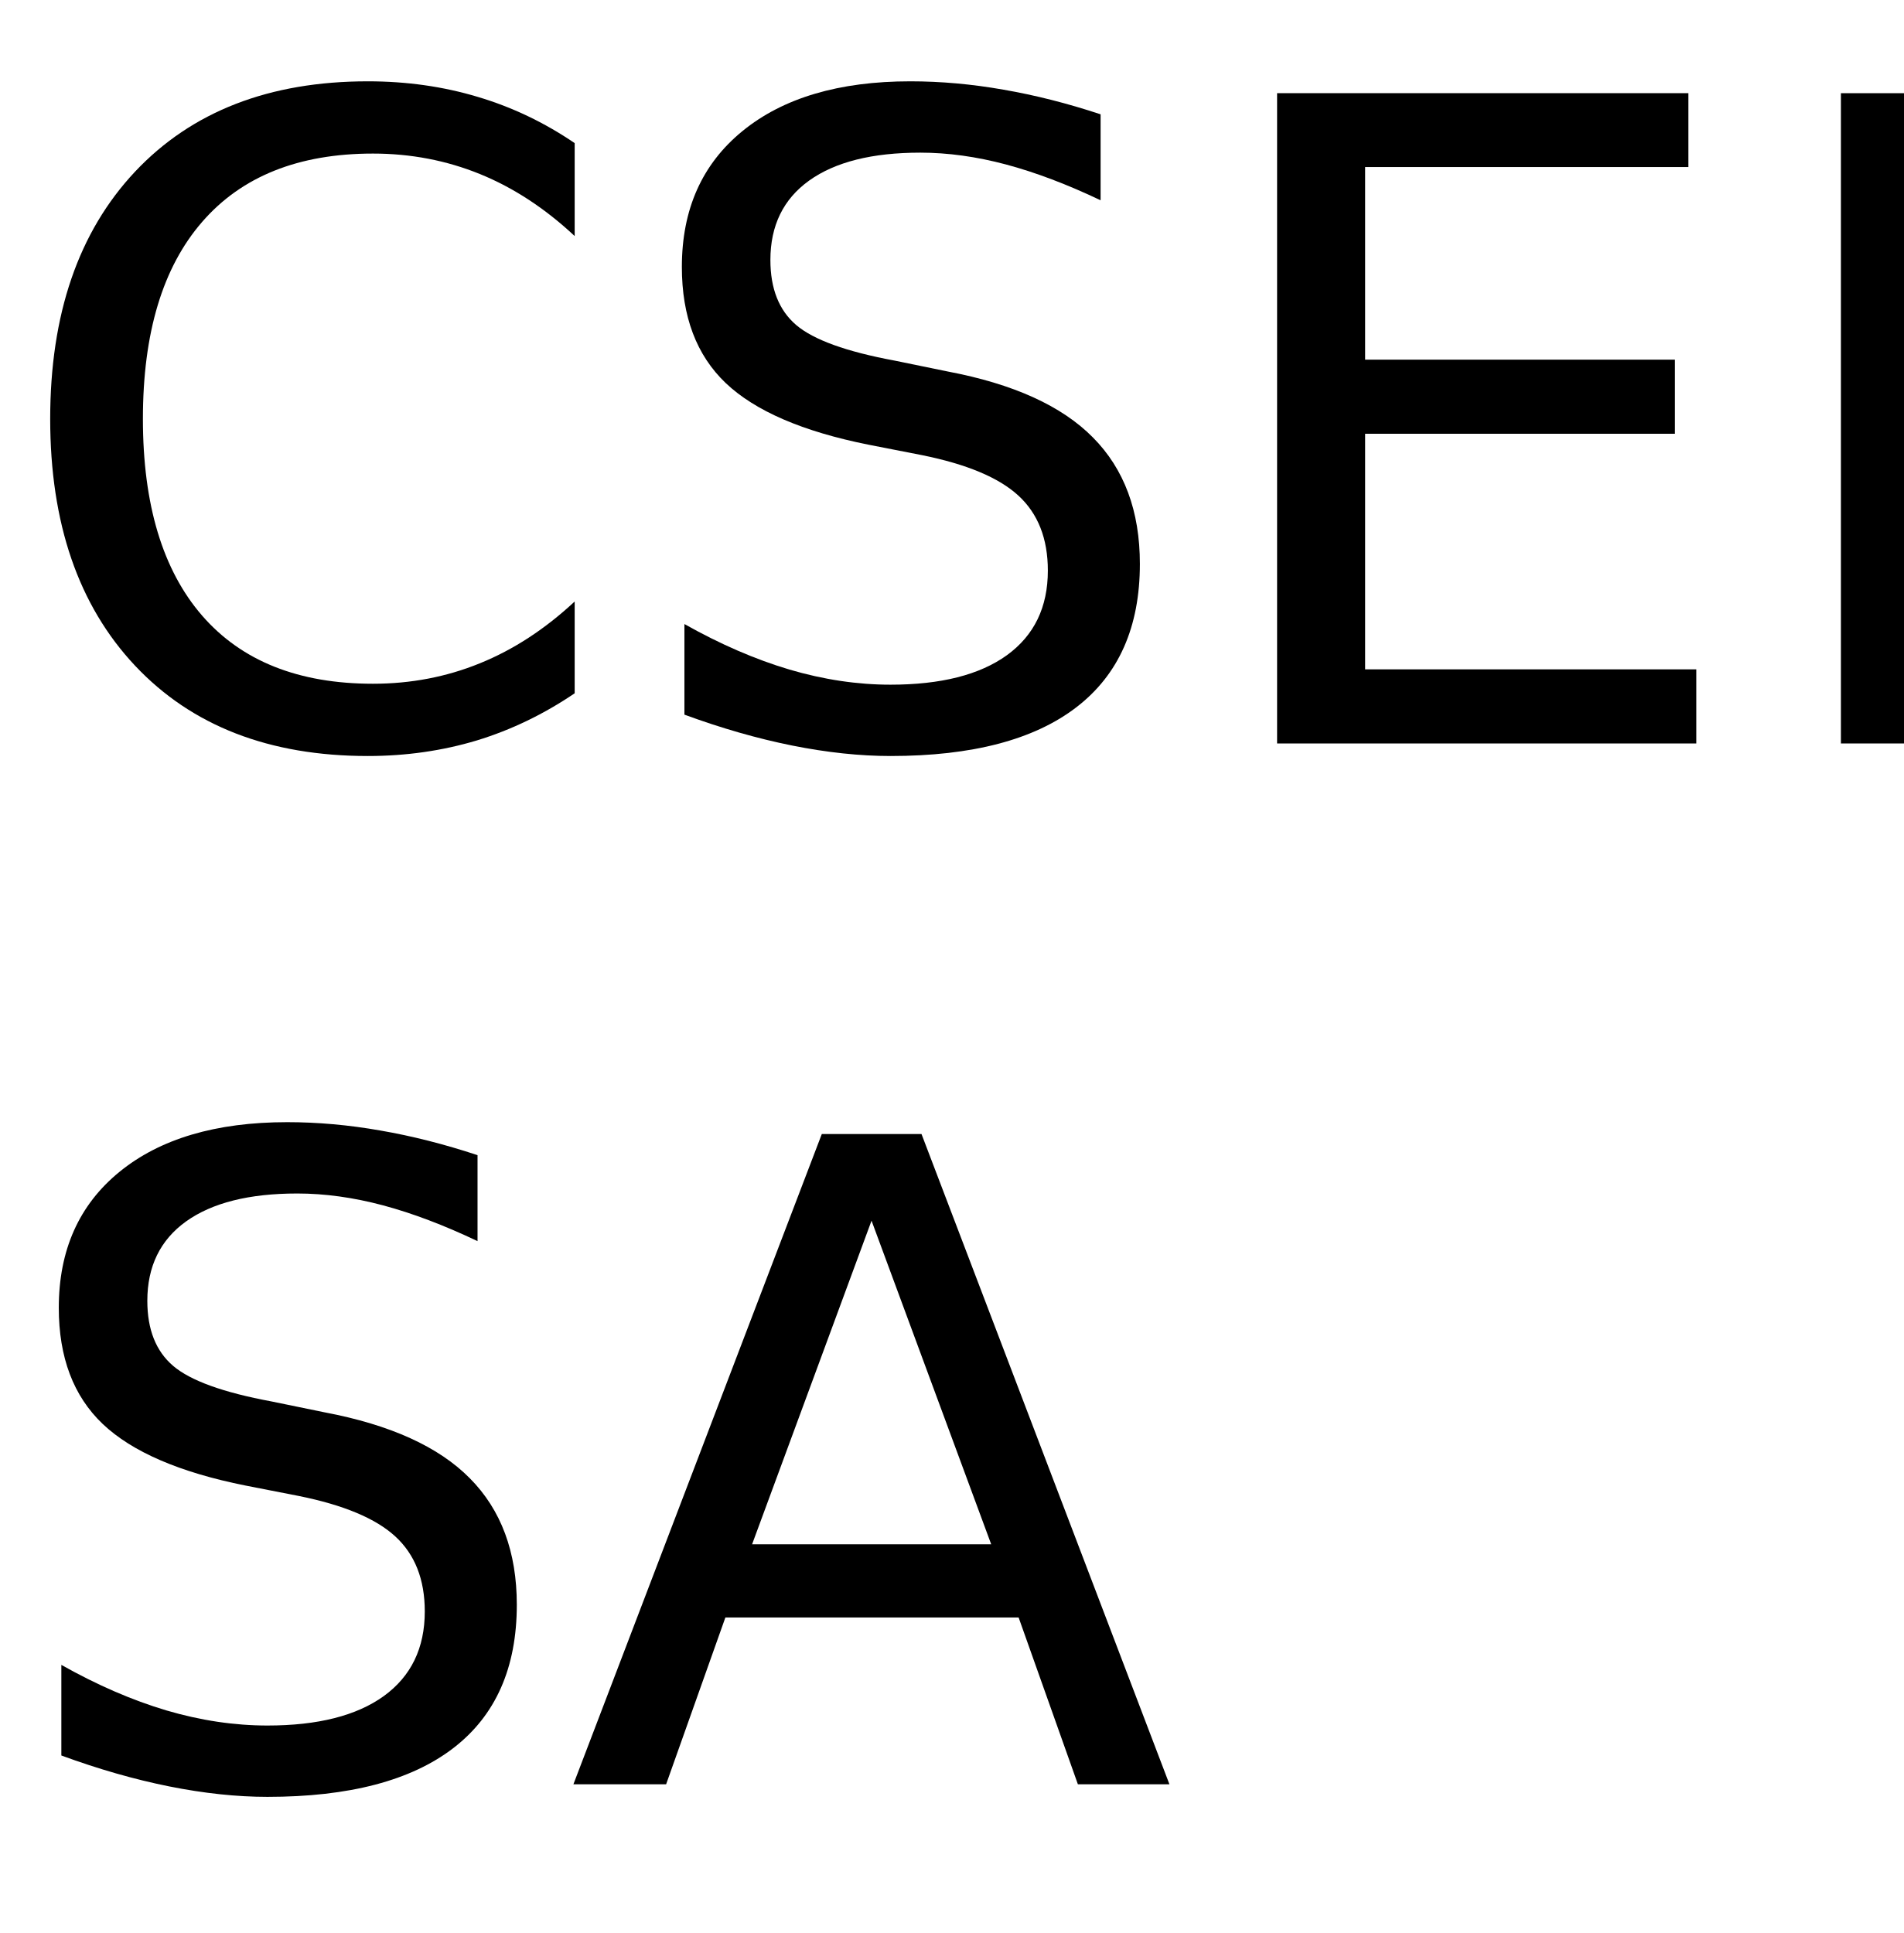
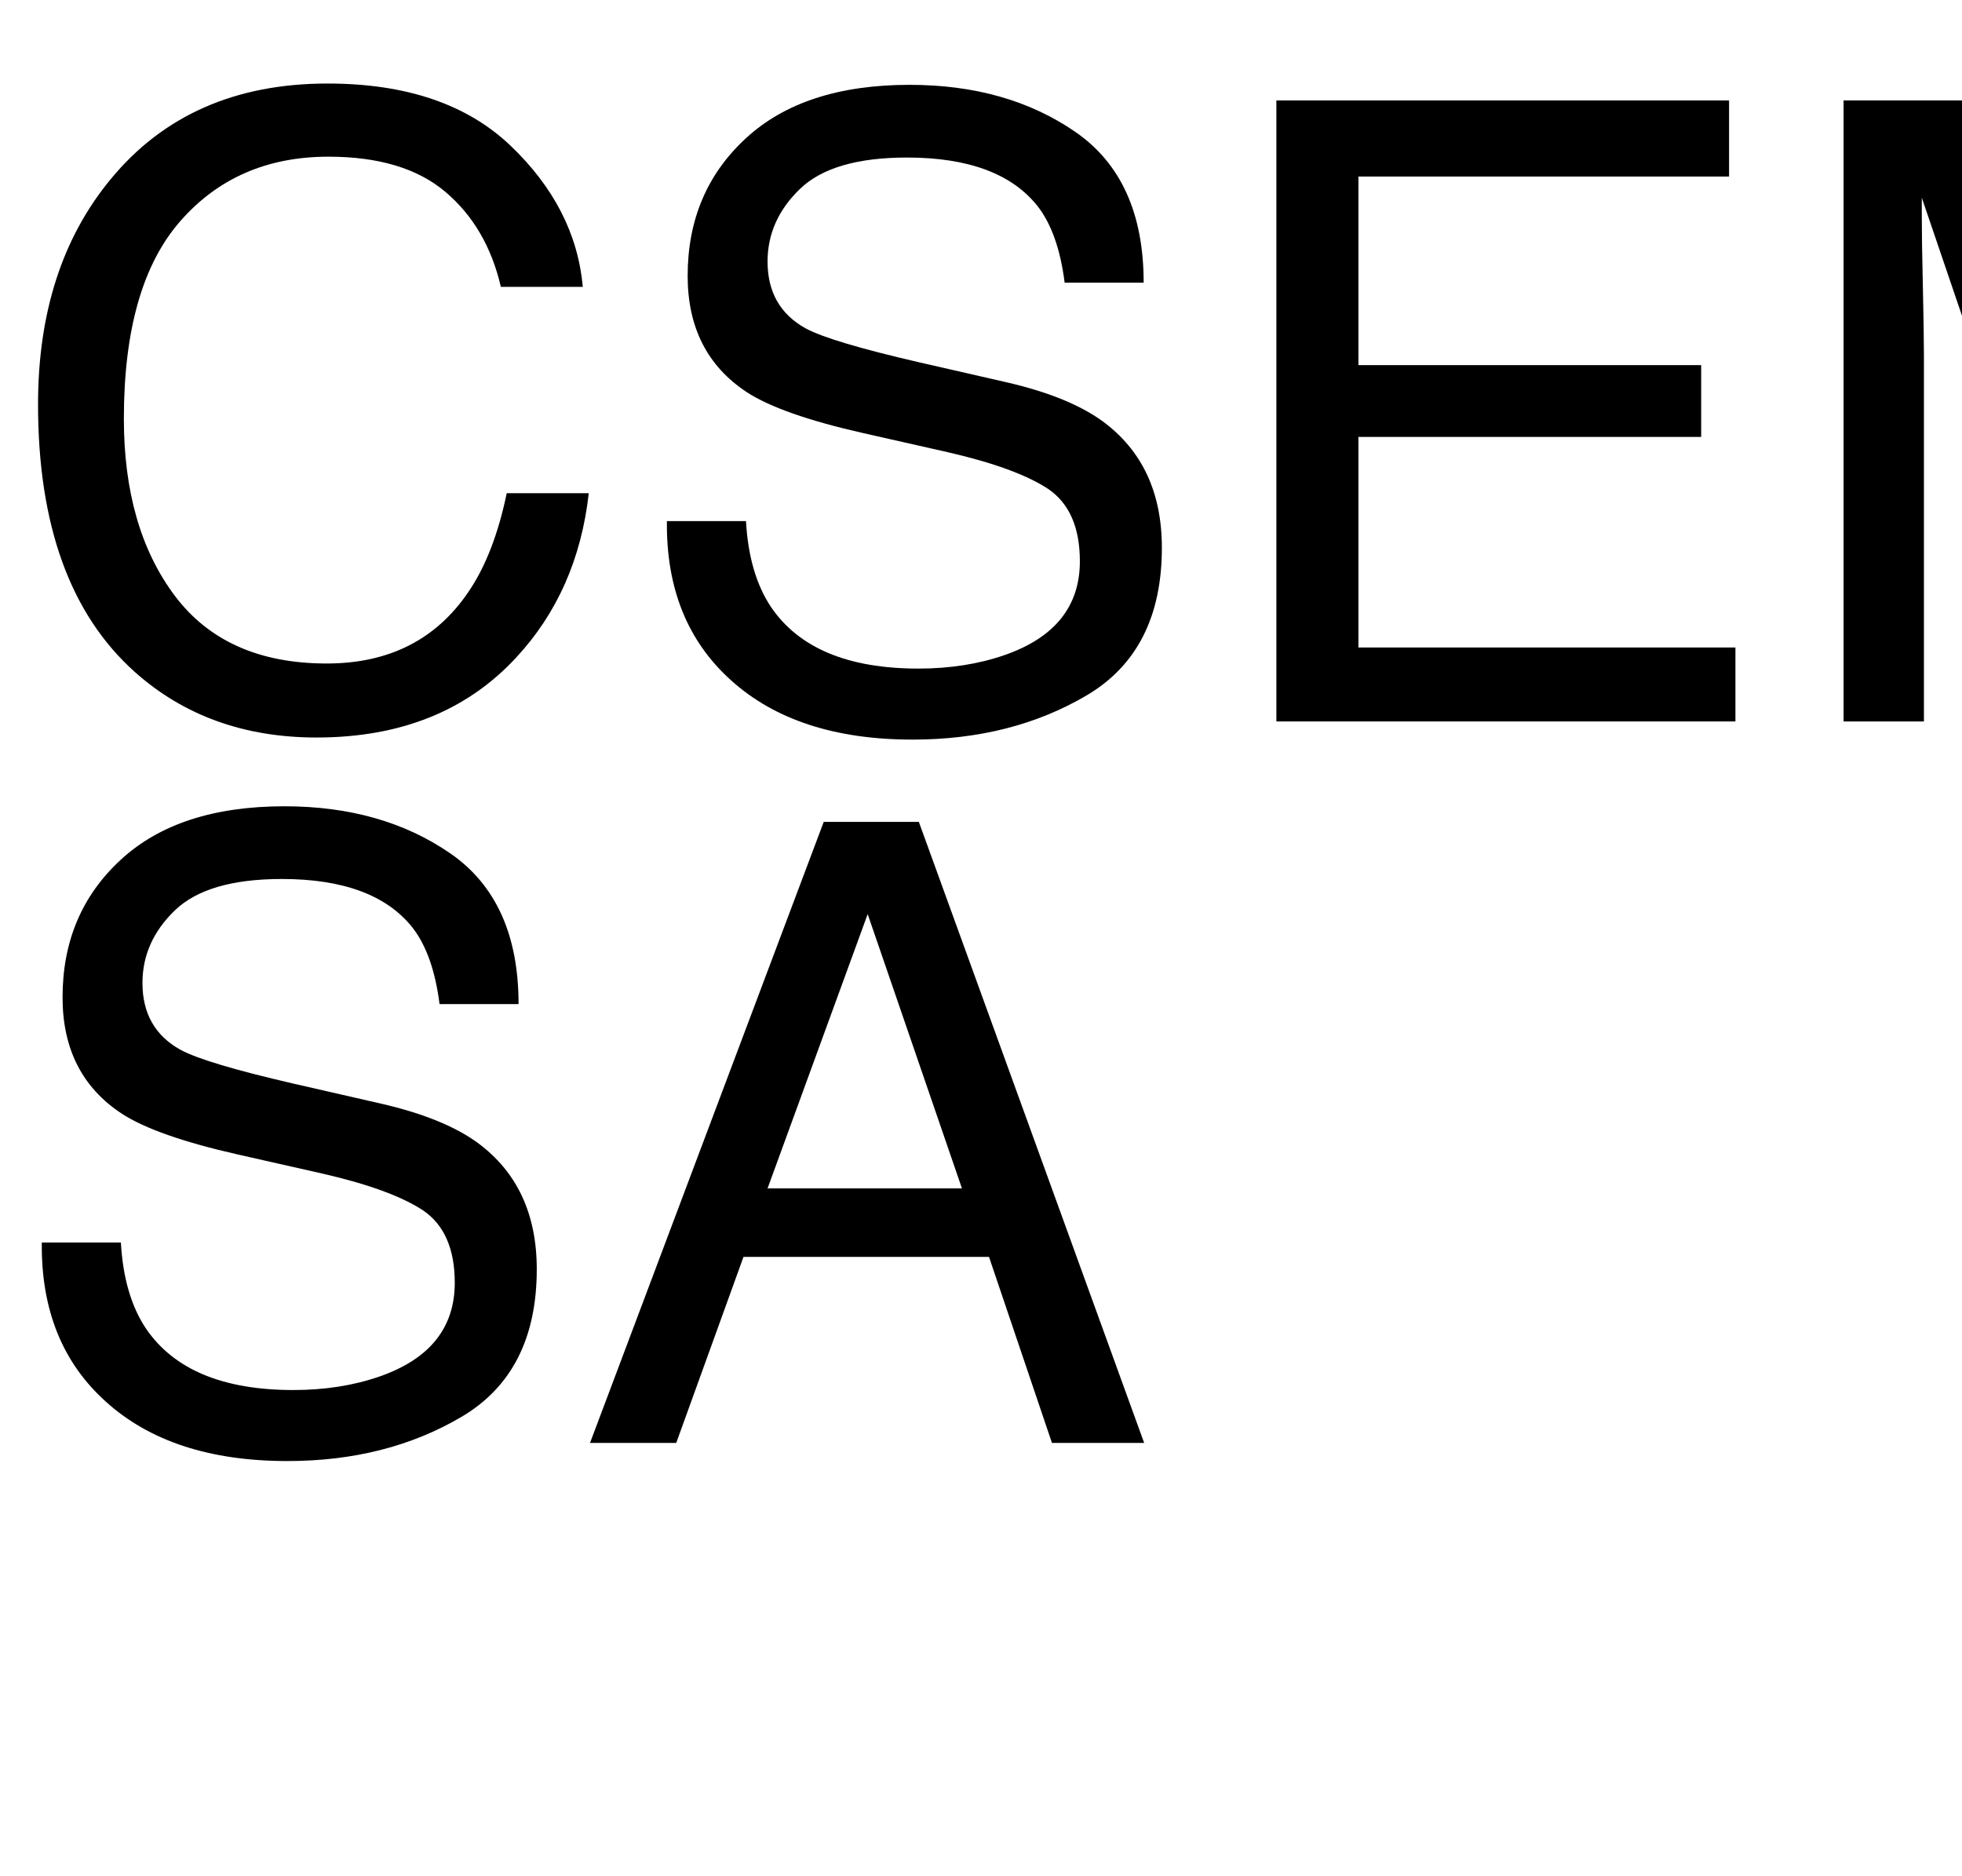
- <svg xmlns="http://www.w3.org/2000/svg" xmlns:xlink="http://www.w3.org/1999/xlink" width="128" height="130" viewBox="0 0 128 130">
+ <svg xmlns="http://www.w3.org/2000/svg" xmlns:xlink="http://www.w3.org/1999/xlink" width="136" height="130" viewBox="0 0 136 130">
  <defs>
    <g>
      <g id="glyph-0-0">
-         <path d="M 38.641 -40.375 L 38.641 -34.125 C 36.648 -35.988 34.523 -37.379 32.266 -38.297 C 30.016 -39.211 27.617 -39.672 25.078 -39.672 C 20.078 -39.672 16.25 -38.141 13.594 -35.078 C 10.938 -32.023 9.609 -27.609 9.609 -21.828 C 9.609 -16.066 10.938 -11.656 13.594 -8.594 C 16.25 -5.539 20.078 -4.016 25.078 -4.016 C 27.617 -4.016 30.016 -4.473 32.266 -5.391 C 34.523 -6.305 36.648 -7.691 38.641 -9.547 L 38.641 -3.375 C 36.566 -1.969 34.375 -0.91 32.062 -0.203 C 29.75 0.492 27.305 0.844 24.734 0.844 C 18.109 0.844 12.891 -1.18 9.078 -5.234 C 5.273 -9.285 3.375 -14.816 3.375 -21.828 C 3.375 -28.859 5.273 -34.398 9.078 -38.453 C 12.891 -42.504 18.109 -44.531 24.734 -44.531 C 27.348 -44.531 29.812 -44.18 32.125 -43.484 C 34.438 -42.797 36.609 -41.758 38.641 -40.375 Z M 38.641 -40.375 " />
+         <path d="M 22.703 -44.211 C 28.152 -44.211 32.383 -42.773 35.391 -39.902 C 38.398 -37.031 40.07 -33.77 40.398 -30.117 L 34.719 -30.117 C 34.074 -32.891 32.789 -35.086 30.863 -36.711 C 28.941 -38.332 26.242 -39.141 22.766 -39.141 C 18.527 -39.141 15.102 -37.652 12.496 -34.672 C 9.887 -31.695 8.586 -27.129 8.586 -20.977 C 8.586 -15.938 9.762 -11.852 12.113 -8.715 C 14.469 -5.582 17.977 -4.016 22.648 -4.016 C 26.945 -4.016 30.215 -5.664 32.461 -8.965 C 33.652 -10.703 34.539 -12.988 35.125 -15.82 L 40.812 -15.82 C 40.305 -11.289 38.625 -7.492 35.773 -4.422 C 32.355 -0.73 27.742 1.113 21.945 1.113 C 16.945 1.113 12.742 -0.398 9.344 -3.43 C 4.871 -7.434 2.637 -13.613 2.637 -21.973 C 2.637 -28.32 4.316 -33.523 7.676 -37.586 C 11.309 -42 16.32 -44.211 22.703 -44.211 Z M 22.703 -44.211 " />
      </g>
      <g id="glyph-0-1">
-         <path d="M 32.109 -42.312 L 32.109 -36.531 C 29.859 -37.602 27.738 -38.406 25.75 -38.938 C 23.758 -39.469 21.836 -39.734 19.984 -39.734 C 16.754 -39.734 14.266 -39.109 12.516 -37.859 C 10.773 -36.609 9.906 -34.828 9.906 -32.516 C 9.906 -30.586 10.484 -29.129 11.641 -28.141 C 12.805 -27.148 15.008 -26.352 18.25 -25.75 L 21.828 -25.016 C 26.242 -24.18 29.5 -22.703 31.594 -20.578 C 33.695 -18.461 34.75 -15.629 34.75 -12.078 C 34.75 -7.836 33.328 -4.625 30.484 -2.438 C 27.641 -0.25 23.473 0.844 17.984 0.844 C 15.922 0.844 13.719 0.609 11.375 0.141 C 9.039 -0.328 6.625 -1.02 4.125 -1.938 L 4.125 -8.031 C 6.531 -6.676 8.883 -5.656 11.188 -4.969 C 13.5 -4.289 15.766 -3.953 17.984 -3.953 C 21.367 -3.953 23.977 -4.613 25.812 -5.938 C 27.645 -7.27 28.562 -9.164 28.562 -11.625 C 28.562 -13.781 27.898 -15.461 26.578 -16.672 C 25.266 -17.879 23.102 -18.785 20.094 -19.391 L 16.5 -20.094 C 12.082 -20.977 8.883 -22.359 6.906 -24.234 C 4.938 -26.109 3.953 -28.711 3.953 -32.047 C 3.953 -35.922 5.312 -38.969 8.031 -41.188 C 10.758 -43.414 14.52 -44.531 19.312 -44.531 C 21.363 -44.531 23.453 -44.344 25.578 -43.969 C 27.703 -43.602 29.879 -43.051 32.109 -42.312 Z M 32.109 -42.312 " />
+         <path d="M 8.379 -13.887 C 8.516 -11.445 9.094 -9.461 10.109 -7.938 C 12.043 -5.086 15.449 -3.664 20.332 -3.664 C 22.52 -3.664 24.512 -3.977 26.309 -4.602 C 29.785 -5.812 31.523 -7.977 31.523 -11.102 C 31.523 -13.445 30.789 -15.117 29.328 -16.113 C 27.844 -17.09 25.516 -17.938 22.352 -18.664 L 16.523 -19.98 C 12.715 -20.84 10.02 -21.789 8.438 -22.82 C 5.703 -24.617 4.336 -27.305 4.336 -30.879 C 4.336 -34.746 5.672 -37.922 8.352 -40.398 C 11.027 -42.879 14.812 -44.121 19.719 -44.121 C 24.23 -44.121 28.062 -43.031 31.215 -40.855 C 34.371 -38.676 35.945 -35.195 35.945 -30.41 L 30.469 -30.41 C 30.176 -32.715 29.551 -34.484 28.594 -35.711 C 26.816 -37.957 23.797 -39.082 19.539 -39.082 C 16.102 -39.082 13.633 -38.359 12.129 -36.914 C 10.625 -35.469 9.875 -33.789 9.875 -31.875 C 9.875 -29.766 10.75 -28.223 12.508 -27.246 C 13.66 -26.621 16.27 -25.84 20.332 -24.902 L 26.367 -23.523 C 29.277 -22.859 31.523 -21.953 33.105 -20.801 C 35.84 -18.789 37.207 -15.867 37.207 -12.039 C 37.207 -7.273 35.473 -3.867 32.008 -1.816 C 28.539 0.234 24.512 1.258 19.922 1.258 C 14.57 1.258 10.383 -0.109 7.352 -2.844 C 4.324 -5.559 2.844 -9.238 2.898 -13.887 Z M 8.379 -13.887 " />
      </g>
      <g id="glyph-0-2">
-         <path d="M 5.891 -43.734 L 33.547 -43.734 L 33.547 -38.766 L 11.812 -38.766 L 11.812 -25.812 L 32.641 -25.812 L 32.641 -20.828 L 11.812 -20.828 L 11.812 -4.984 L 34.078 -4.984 L 34.078 0 L 5.891 0 Z M 5.891 -43.734 " />
+         <path d="M 5.125 -43.039 L 36.504 -43.039 L 36.504 -37.766 L 10.812 -37.766 L 10.812 -24.695 L 34.57 -24.695 L 34.57 -19.719 L 10.812 -19.719 L 10.812 -5.125 L 36.945 -5.125 L 36.945 0 L 5.125 0 Z M 5.125 -43.039 " />
      </g>
      <g id="glyph-0-3">
-         <path d="M 5.891 -43.734 L 14.703 -43.734 L 25.875 -13.969 L 37.094 -43.734 L 45.906 -43.734 L 45.906 0 L 40.141 0 L 40.141 -38.406 L 28.859 -8.406 L 22.906 -8.406 L 11.625 -38.406 L 11.625 0 L 5.891 0 Z M 5.891 -43.734 " />
+         <path d="M 4.422 -43.039 L 12.773 -43.039 L 25.137 -6.648 L 37.414 -43.039 L 45.672 -43.039 L 45.672 0 L 40.137 0 L 40.137 -25.398 C 40.137 -26.277 40.156 -27.734 40.195 -29.766 C 40.234 -31.797 40.254 -33.977 40.254 -36.297 L 27.977 0 L 22.207 0 L 9.844 -36.297 L 9.844 -34.98 C 9.844 -33.926 9.867 -32.32 9.918 -30.16 C 9.965 -28.004 9.992 -26.414 9.992 -25.398 L 9.992 0 L 4.422 0 Z M 4.422 -43.039 " />
      </g>
      <g id="glyph-0-4">
-         <path d="M 20.516 -37.906 L 12.484 -16.141 L 28.562 -16.141 Z M 17.172 -43.734 L 23.875 -43.734 L 40.547 0 L 34.391 0 L 30.406 -11.219 L 10.688 -11.219 L 6.703 0 L 0.469 0 Z M 17.172 -43.734 " />
+         <path d="M 26.66 -17.637 L 20.125 -36.648 L 13.184 -17.637 Z M 17.078 -43.039 L 23.672 -43.039 L 39.289 0 L 32.898 0 L 28.535 -12.891 L 11.516 -12.891 L 6.855 0 L 0.879 0 Z M 17.078 -43.039 " />
      </g>
    </g>
  </defs>
  <g fill="rgb(0%, 0%, 0%)" fill-opacity="1">
    <use xlink:href="#glyph-0-0" x="0" y="50" />
-     <use xlink:href="#glyph-0-1" x="41.895" y="50" />
-     <use xlink:href="#glyph-0-2" x="79.98" y="50" />
-     <use xlink:href="#glyph-0-3" x="117.891" y="50" />
+     <use xlink:href="#glyph-0-1" x="43.33" y="50" />
+     <use xlink:href="#glyph-0-2" x="83.35" y="50" />
+     <use xlink:href="#glyph-0-3" x="123.369" y="50" />
  </g>
  <g fill="rgb(0%, 0%, 0%)" fill-opacity="1">
-     <use xlink:href="#glyph-0-1" x="0" y="120" />
-     <use xlink:href="#glyph-0-4" x="38.086" y="120" />
+     <use xlink:href="#glyph-0-1" x="0" y="100" />
+     <use xlink:href="#glyph-0-4" x="40.02" y="100" />
  </g>
</svg>
